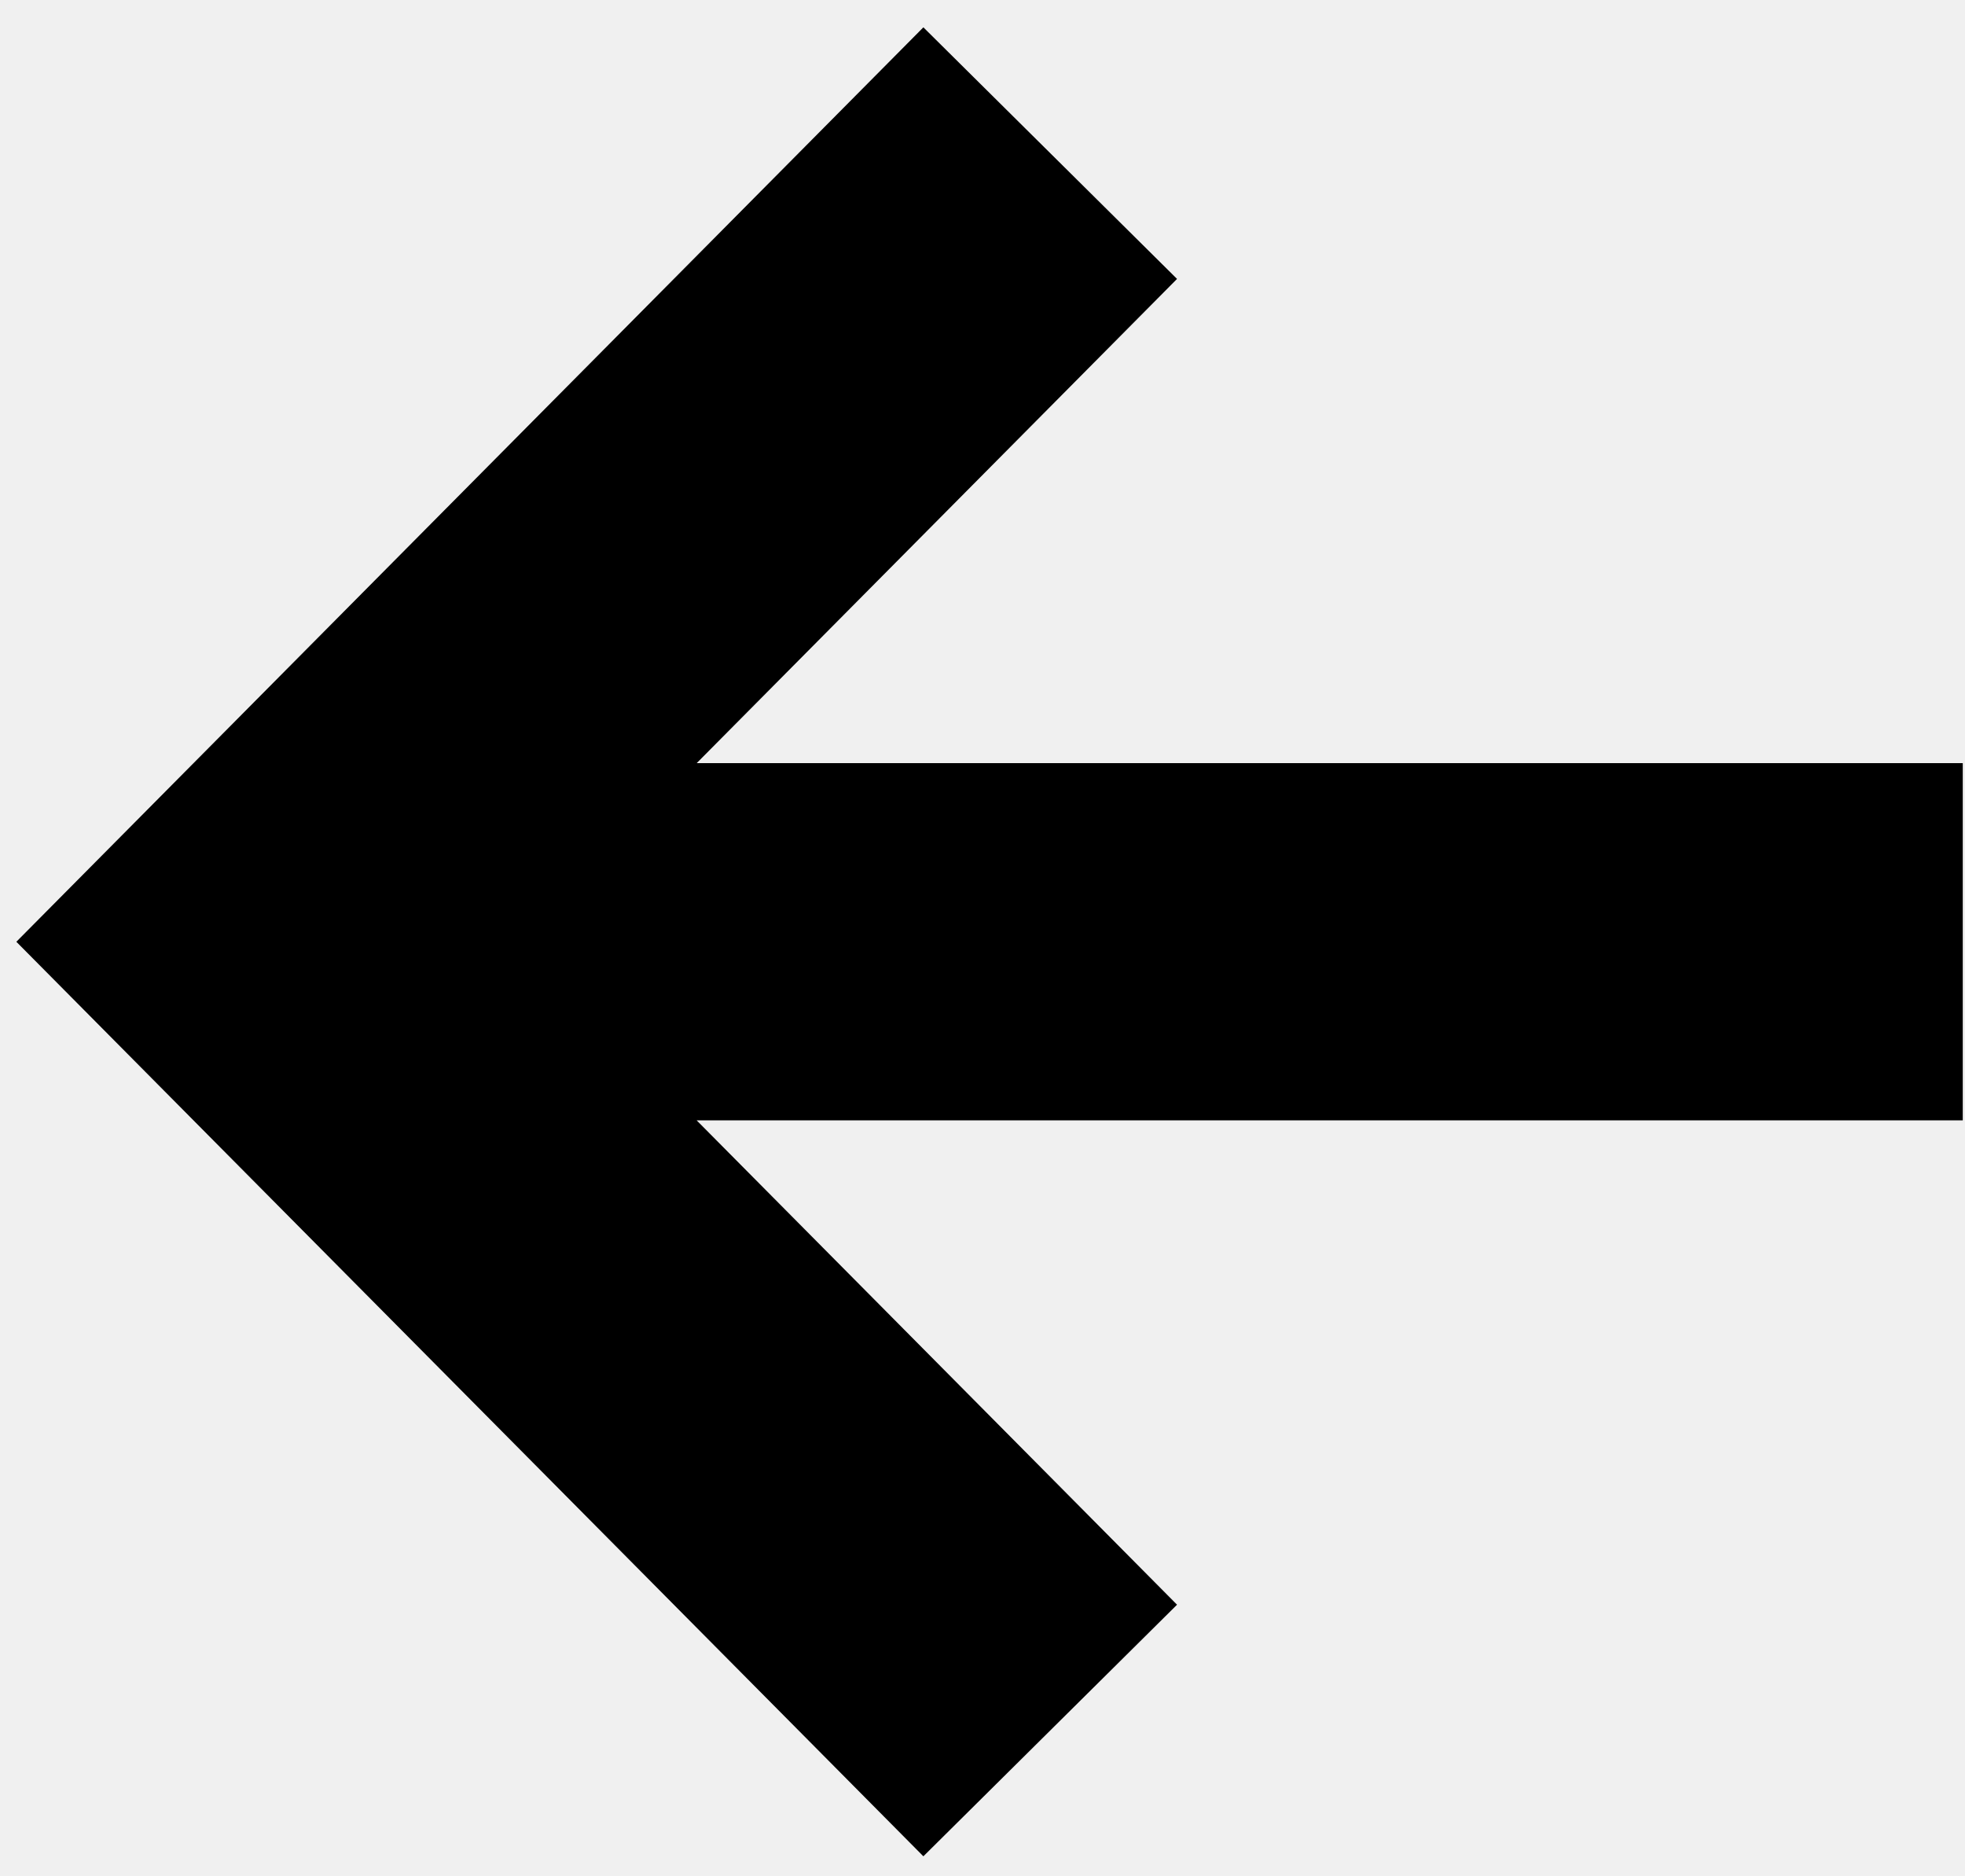
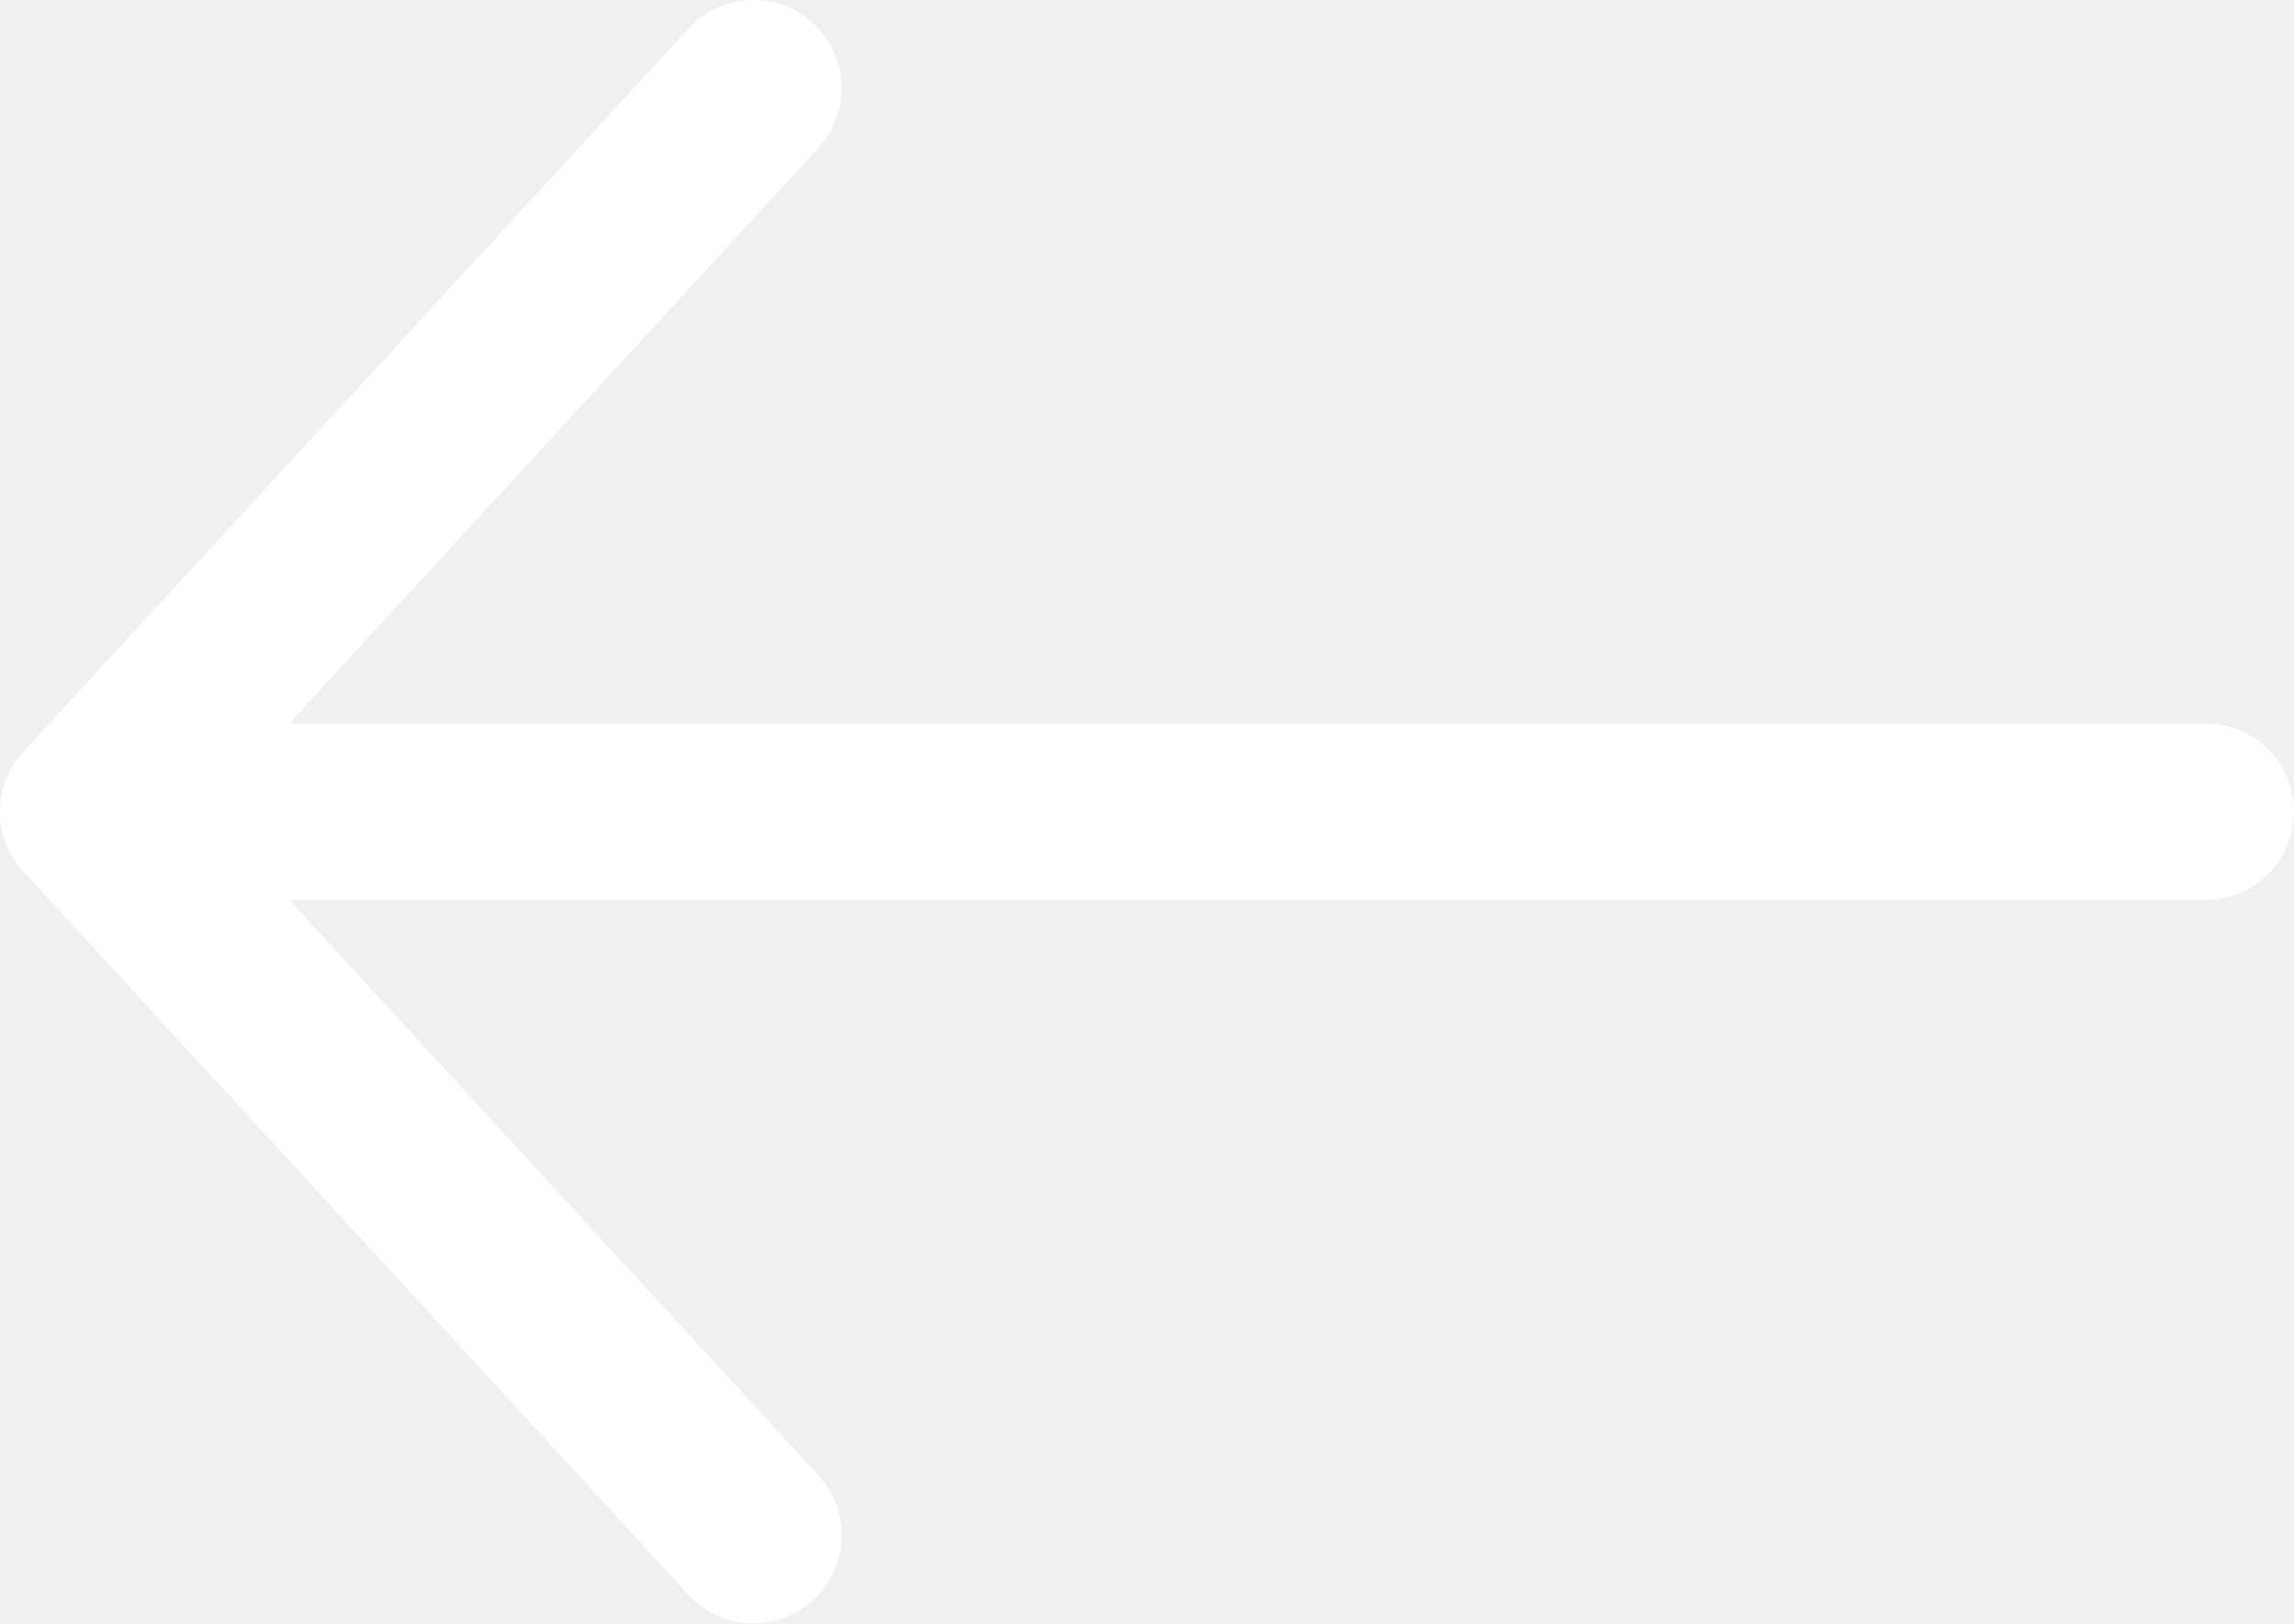
- <svg xmlns="http://www.w3.org/2000/svg" width="22" height="21" viewBox="0 0 22 21" fill="none">
-   <path fill-rule="evenodd" clip-rule="evenodd" d="M10.338 20.785L0.183 10.545L10.338 0.306L13.178 3.123L7.8 8.545L21.975 8.545V12.545L7.8 12.545L13.178 17.968L10.338 20.785Z" fill="black" />
+ <svg xmlns="http://www.w3.org/2000/svg" viewBox="0 0 13 9.2">
+   <defs>
+     <style>.cls-1{fill:none;stroke-linejoin:round;}.cls-1,.cls-2{stroke:#fff;stroke-linecap:round;}.cls-2{fill:#fff;stroke-miterlimit:10;}</style>
+   </defs>
+   <g id="Calque_2" data-name="Calque 2">
+     <g id="Calque_1-2" data-name="Calque 1">
+       <polyline class="cls-1" points="4.27 8.7 0.5 4.6 4.27 0.5" />
+       <line class="cls-2" x1="12.5" y1="4.6" x2="0.5" y2="4.6" />
+     </g>
+   </g>
</svg>
